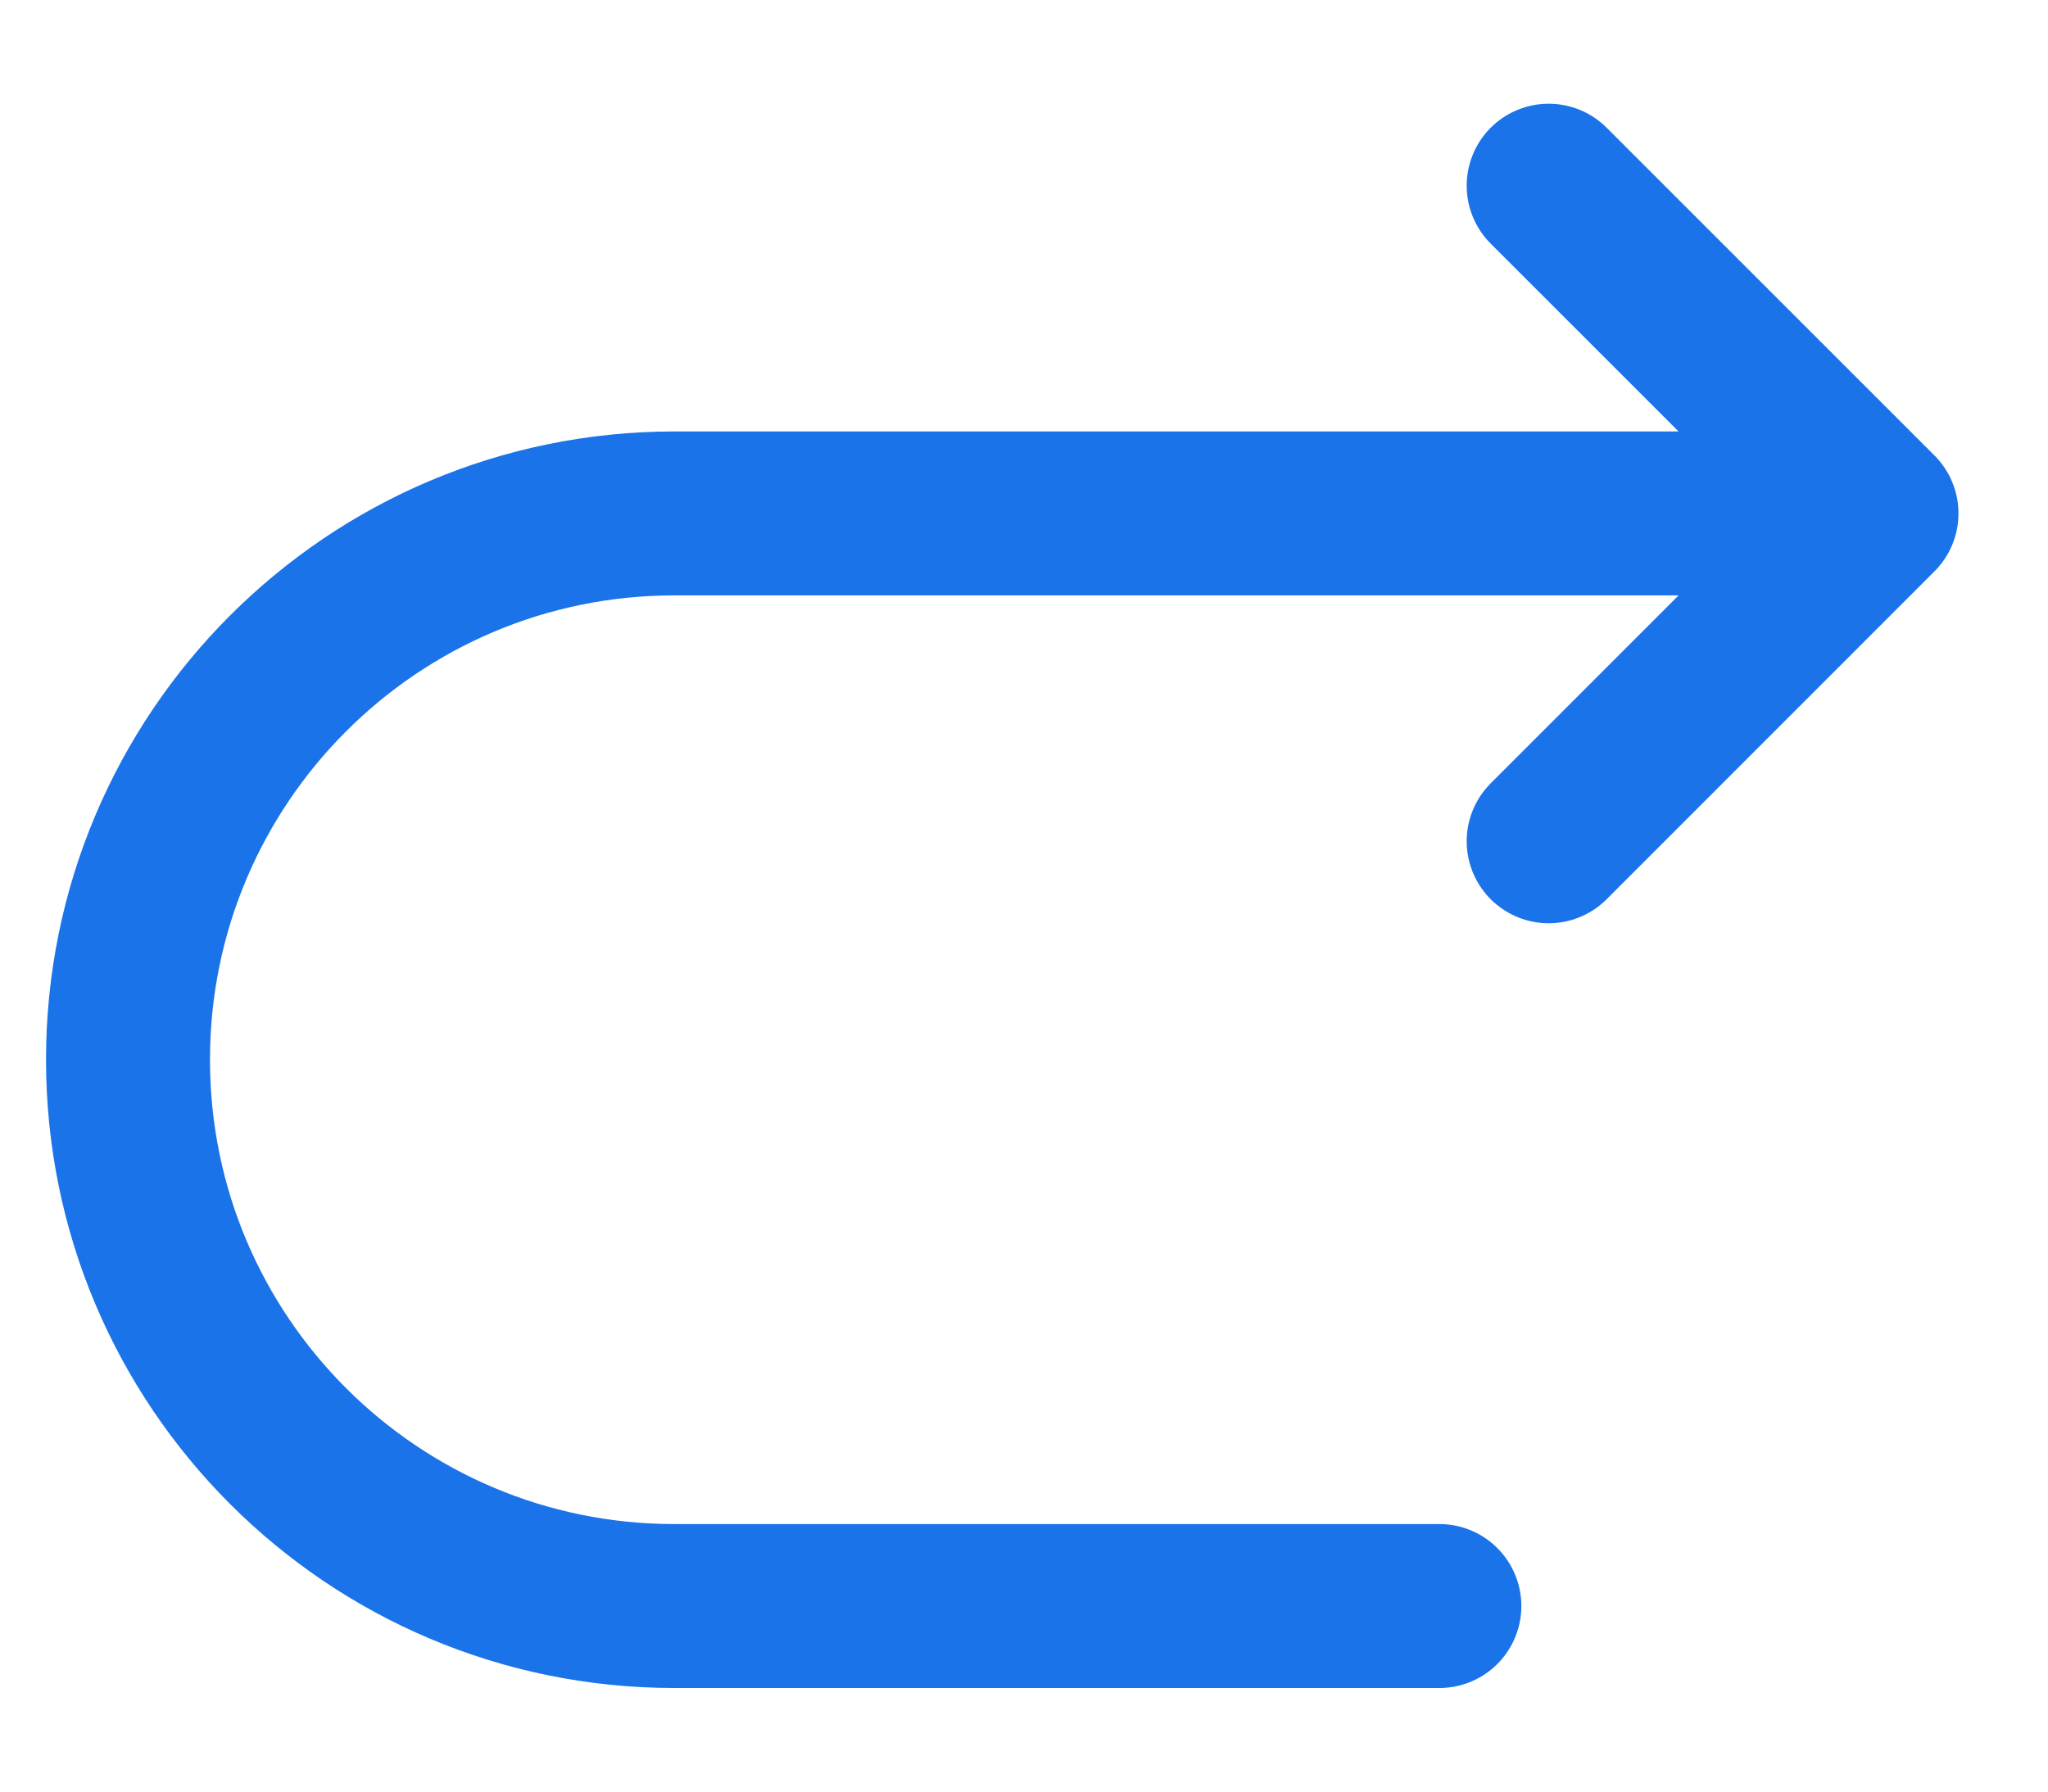
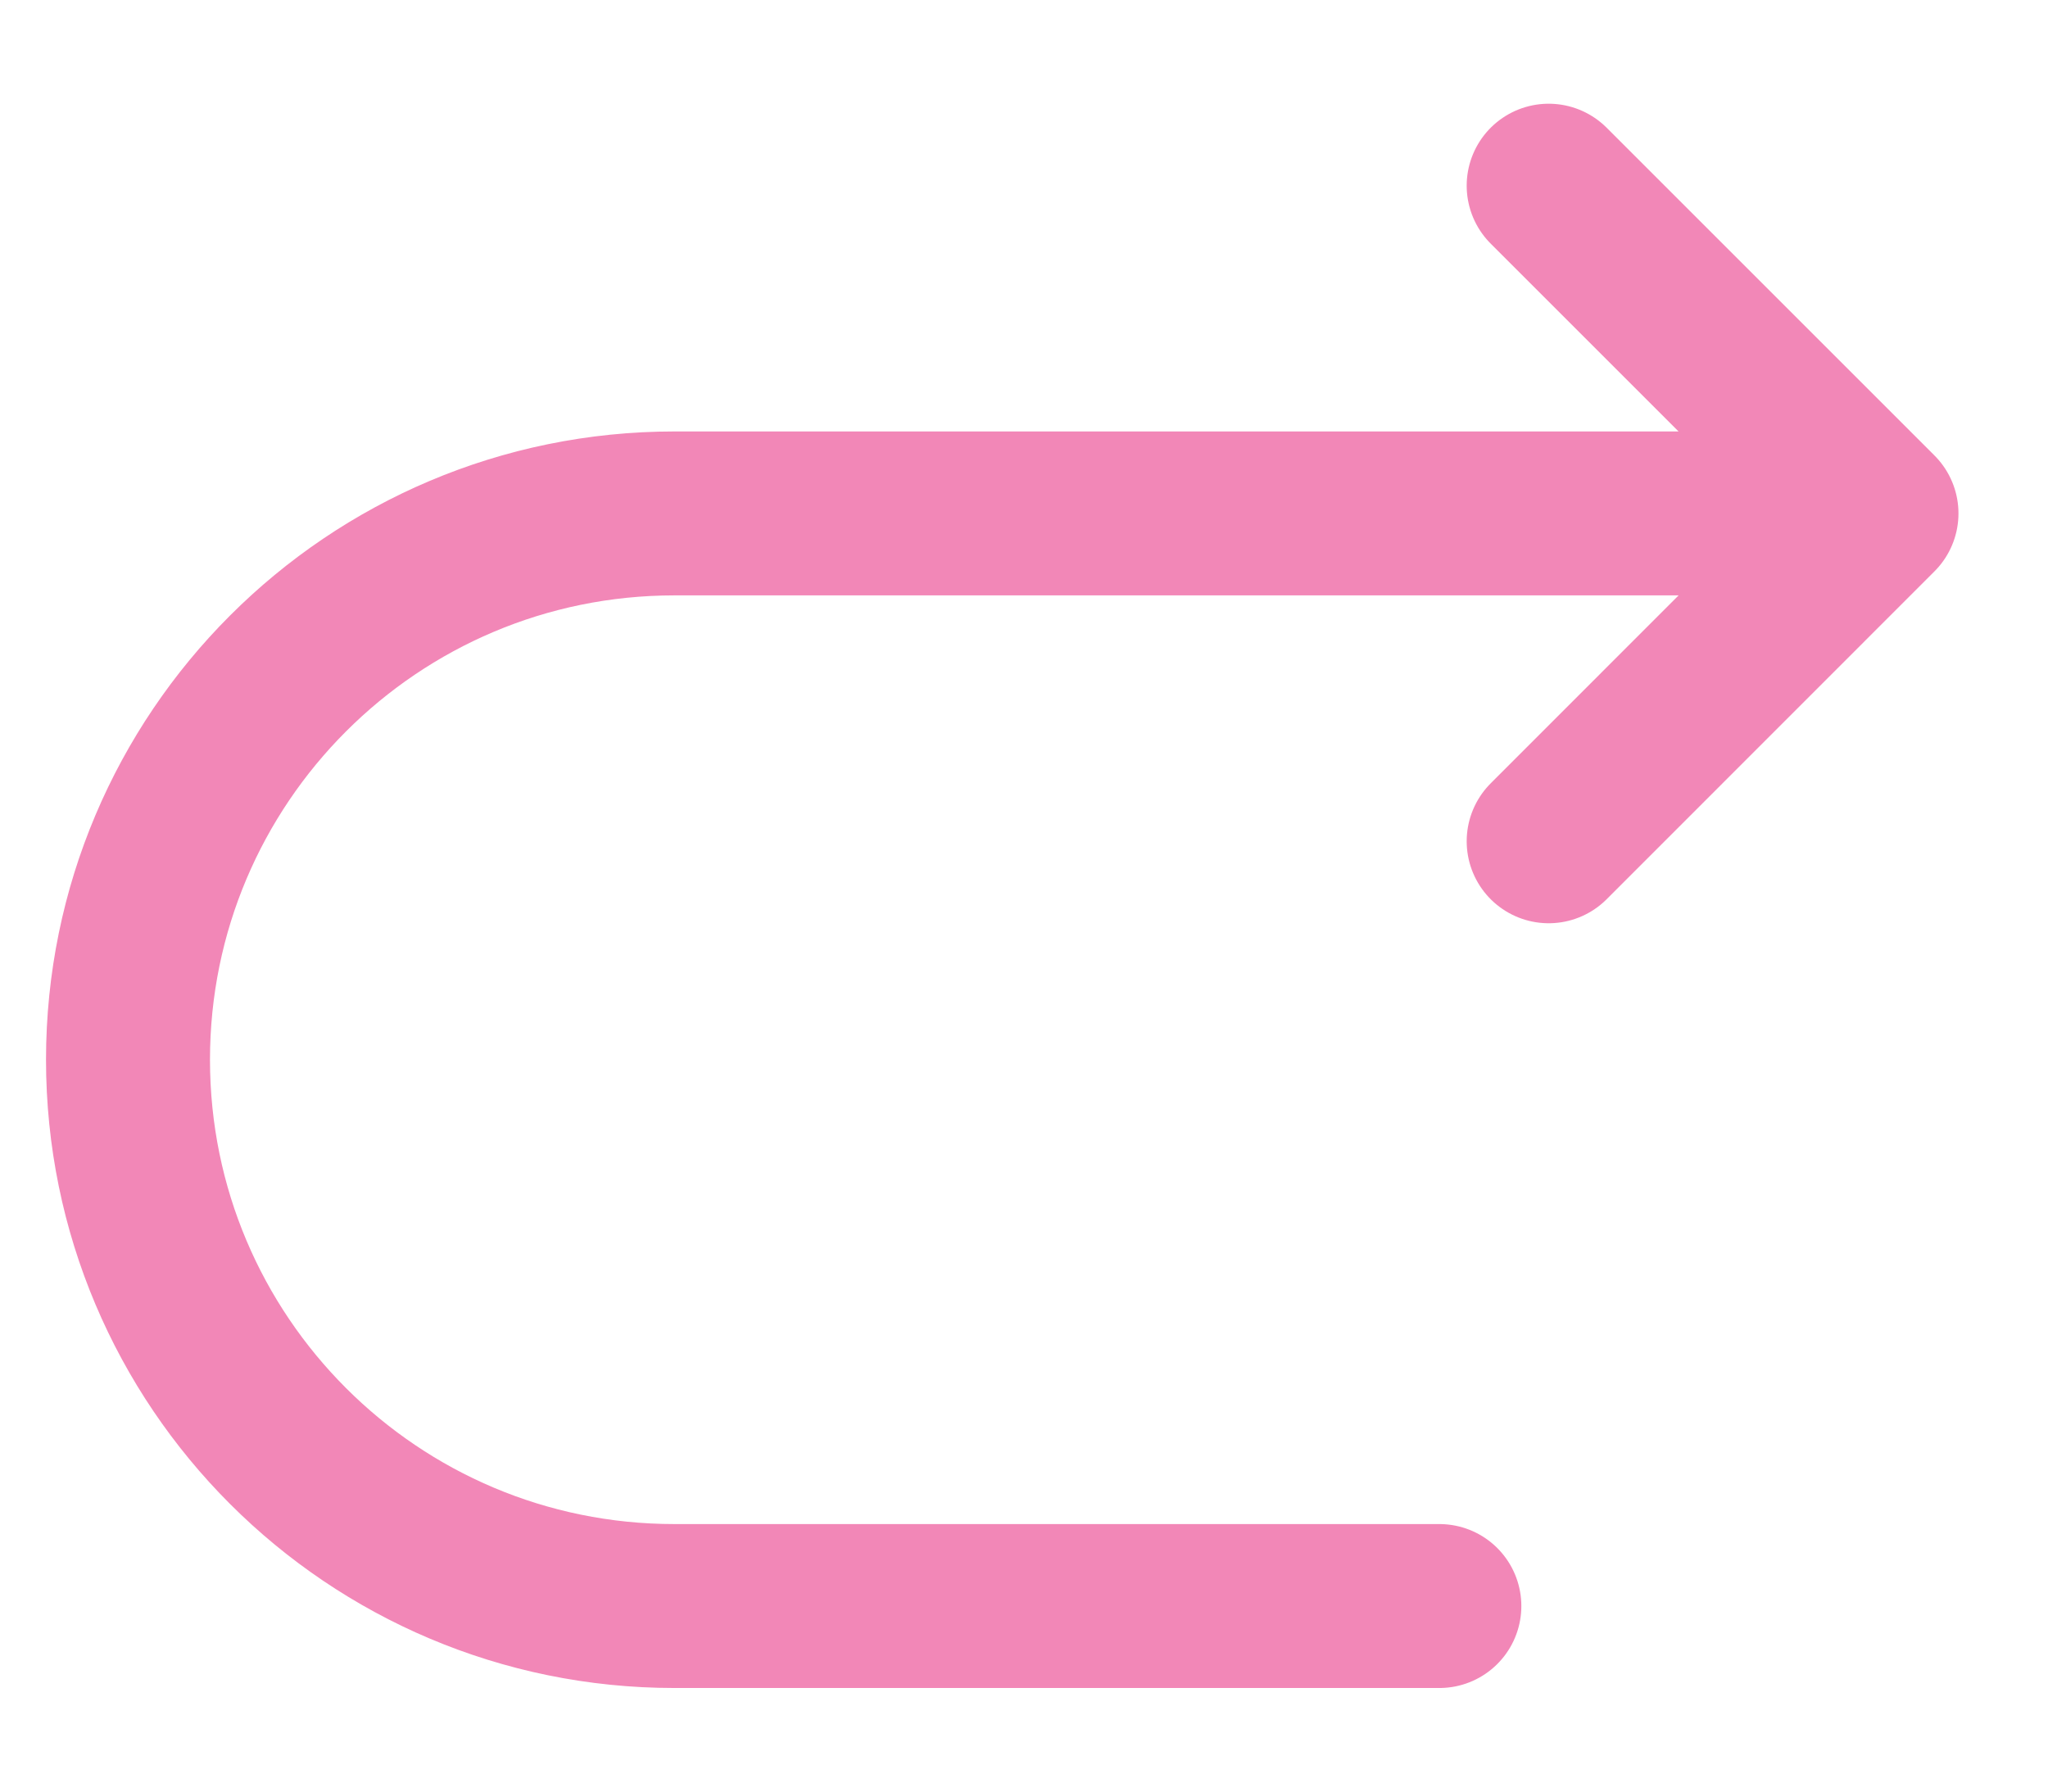
<svg xmlns="http://www.w3.org/2000/svg" width="16" height="14" viewBox="0 0 16 14" fill="none">
-   <path d="M14.66 4.012H5.269C2.911 4.012 1 5.924 1 8.281C1 10.639 2.911 12.55 5.269 12.55H11.245M14.66 4.012L12.099 1.451M14.66 4.012L12.099 6.574" stroke="#1A73E8" stroke-width="1.281" stroke-linecap="round" stroke-linejoin="round" />
+   <path d="M14.66 4.012H5.269C2.911 4.012 1 5.924 1 8.281C1 10.639 2.911 12.55 5.269 12.55H11.245M14.66 4.012L12.099 1.451M14.66 4.012L12.099 6.574" stroke="#F287B7" stroke-width="1.281" stroke-linecap="round" stroke-linejoin="round" />
</svg>
